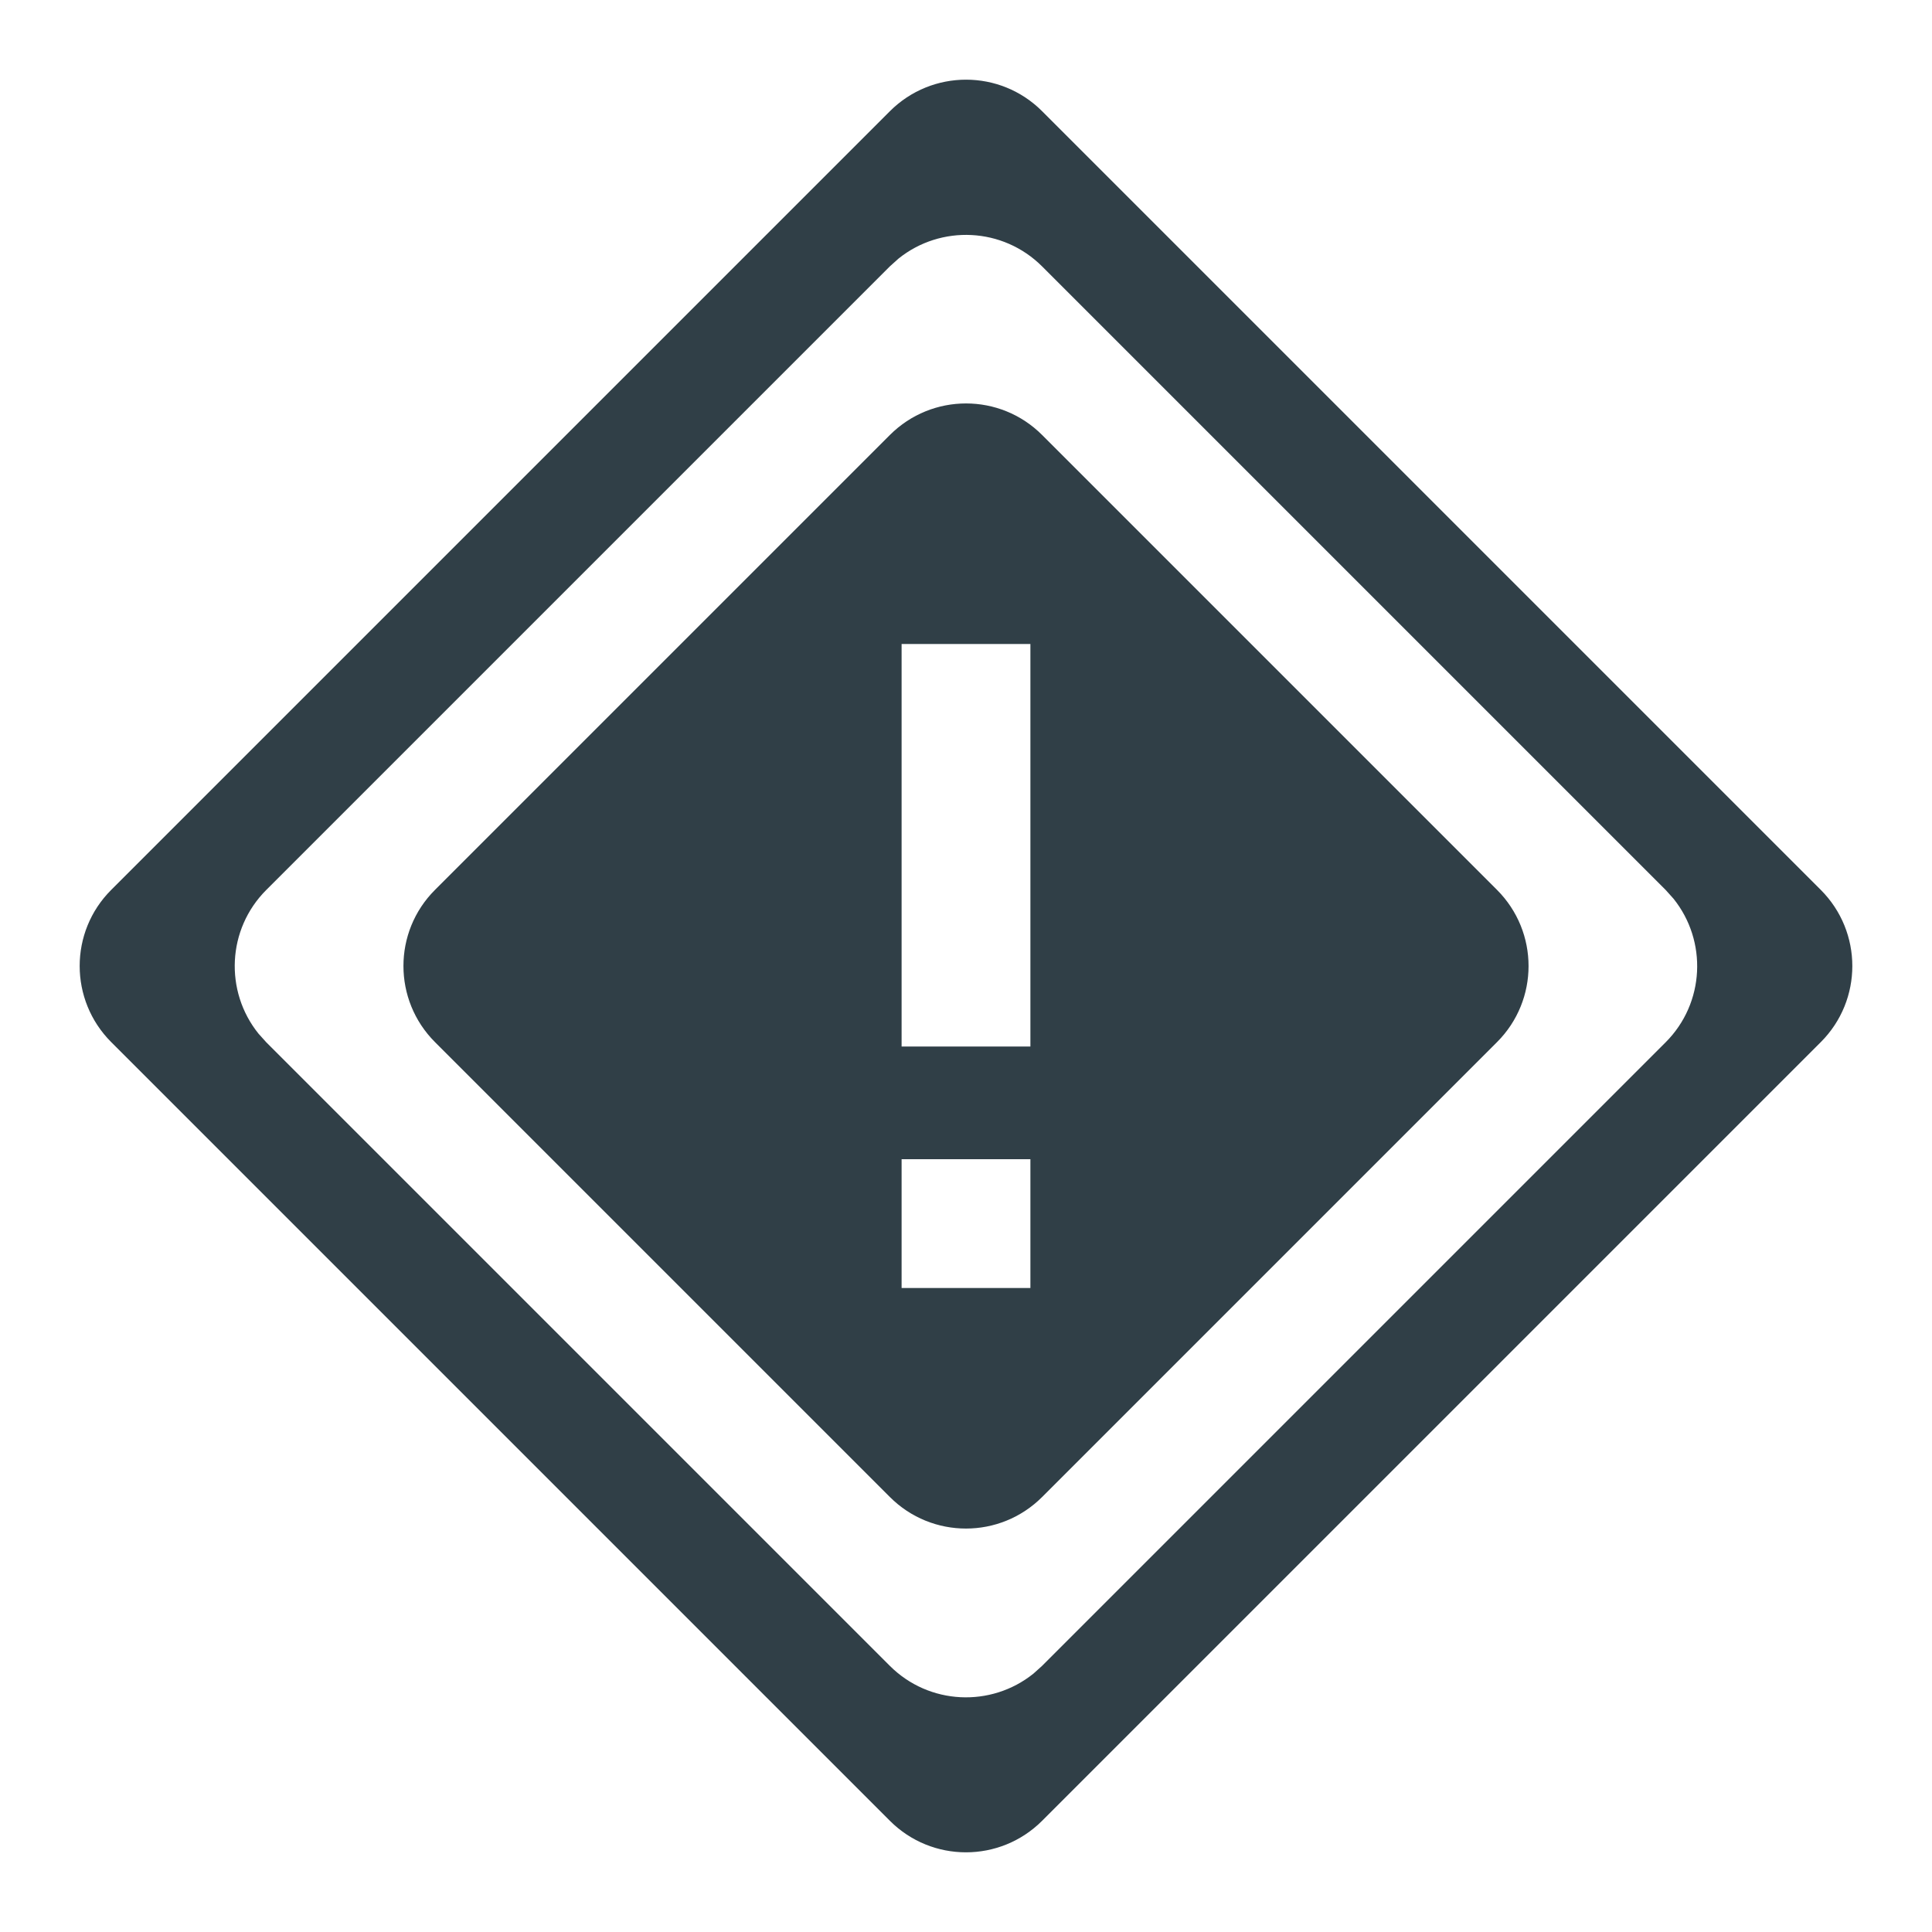
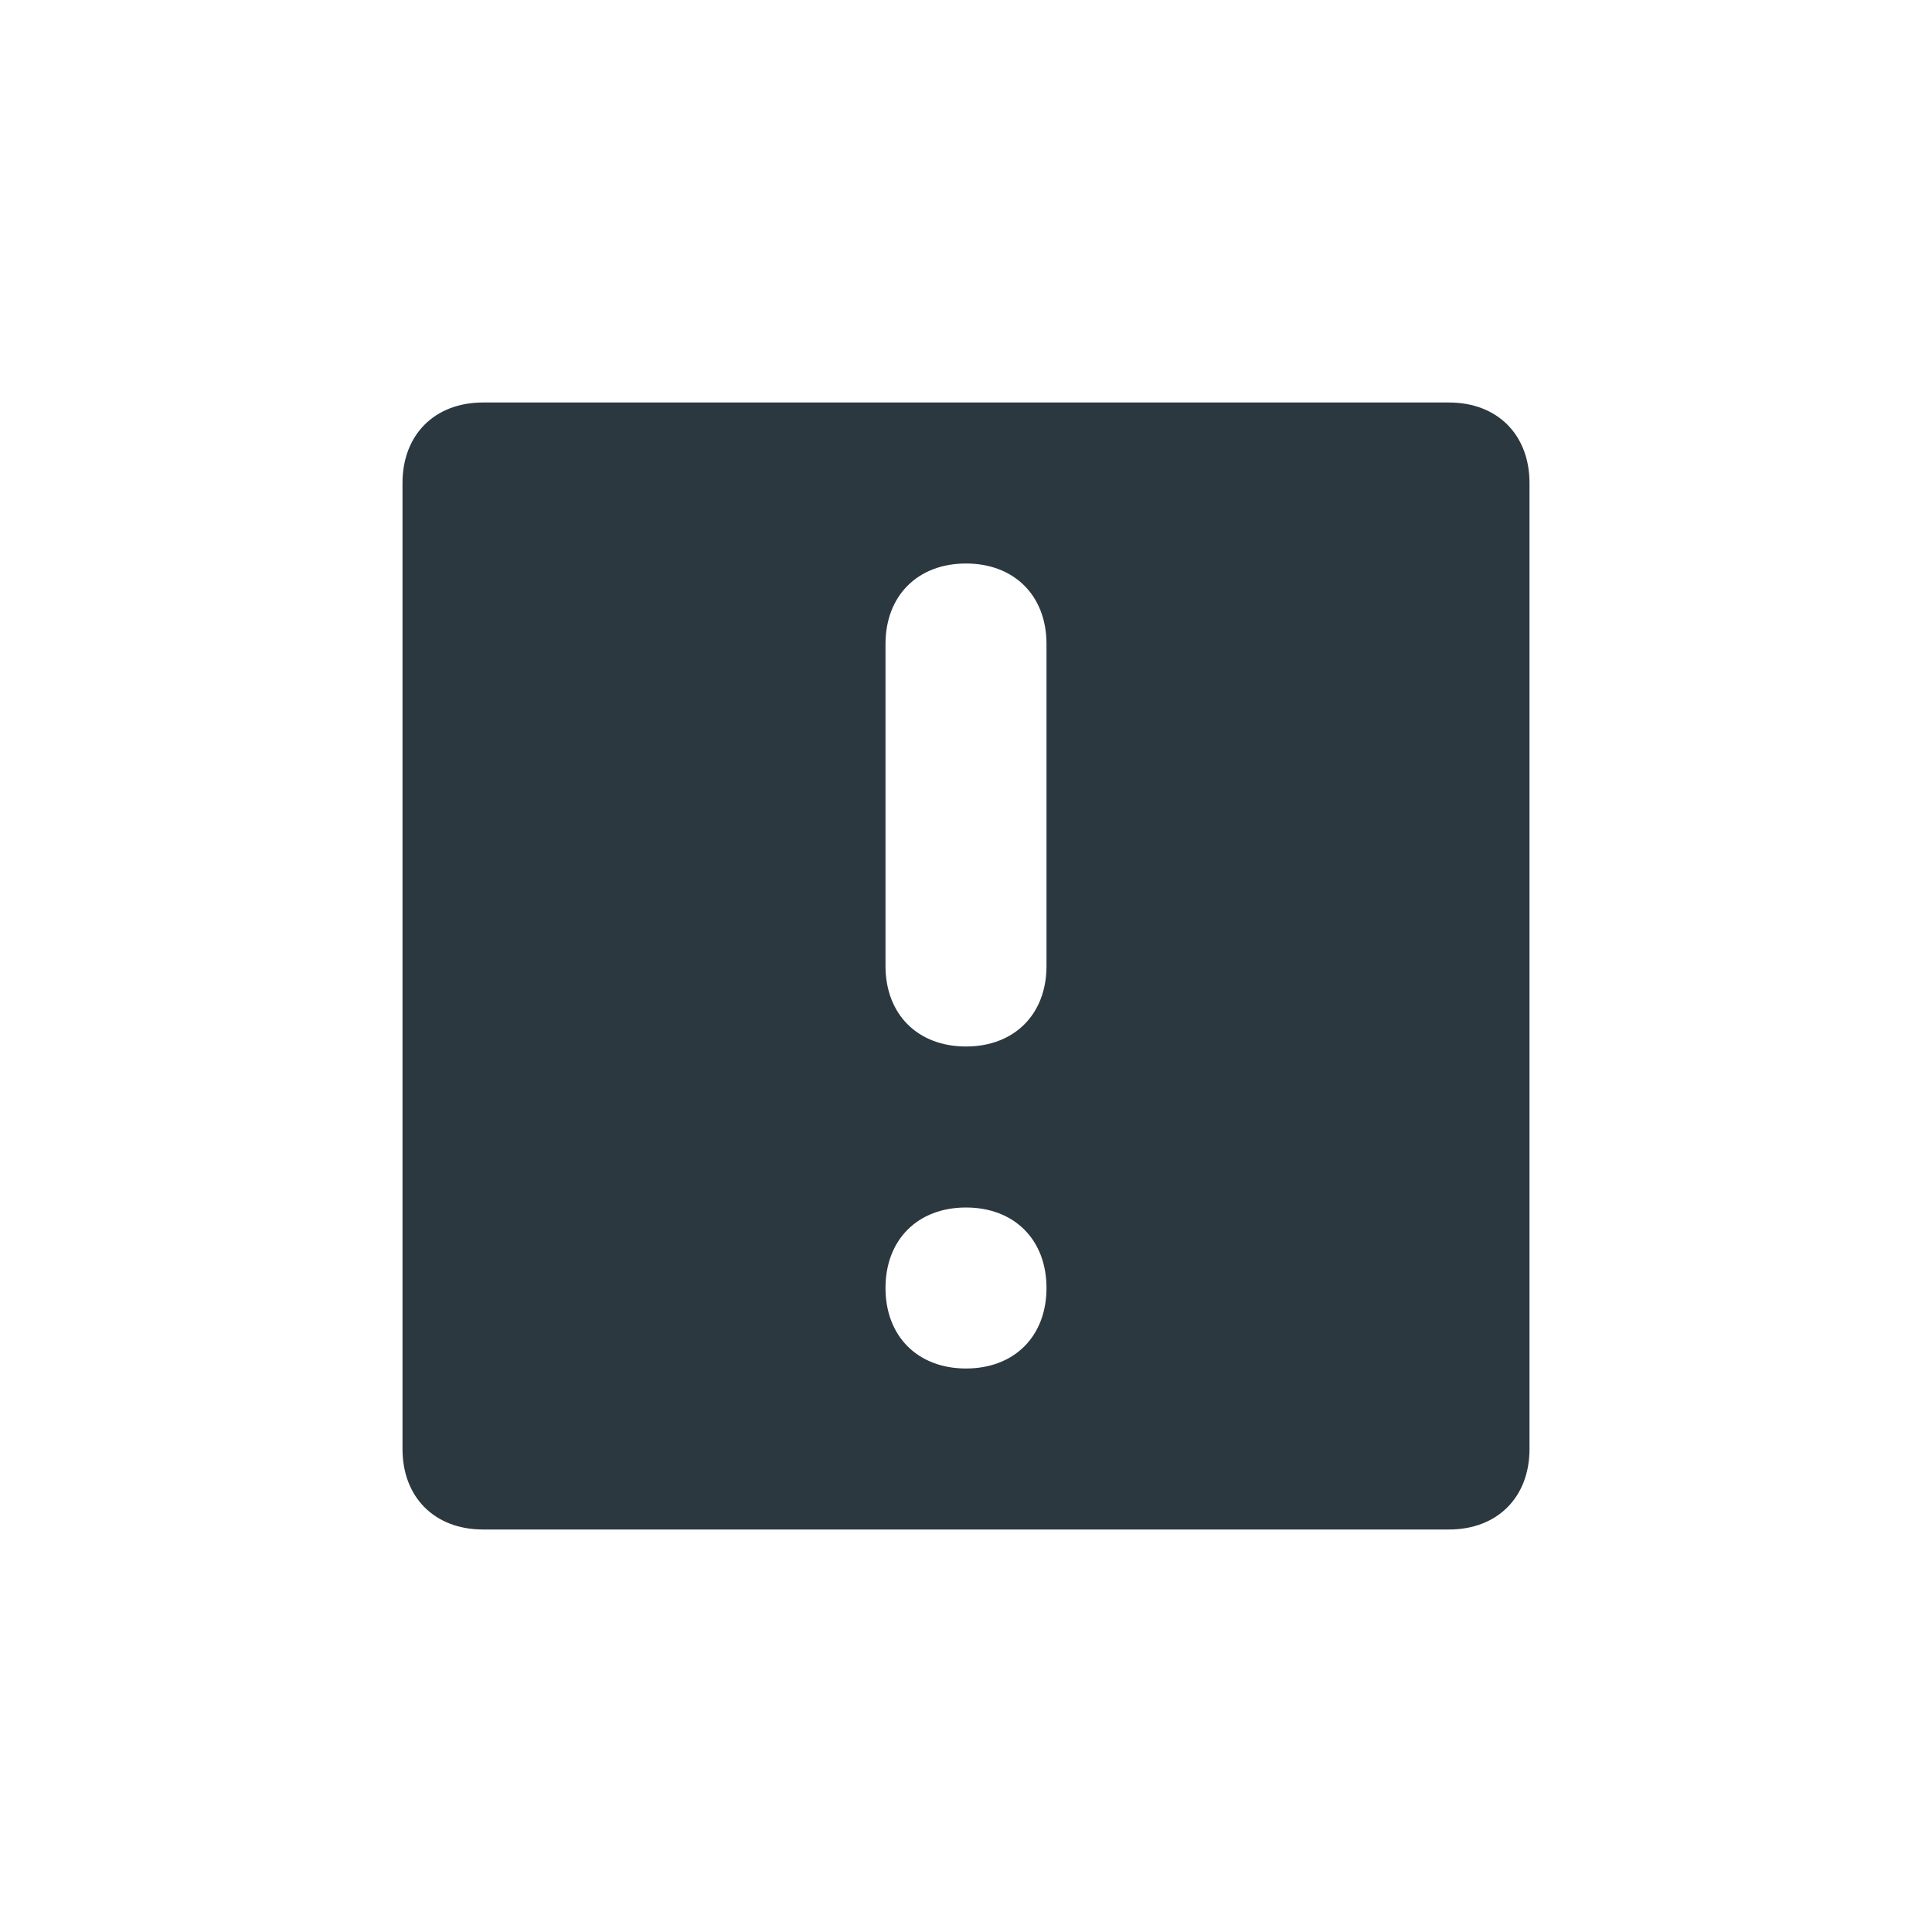
- <svg xmlns="http://www.w3.org/2000/svg" version="1.1" viewBox="0 0 24 24">
-   <g fill="none" fill-rule="evenodd">
-     <path d="m12.946 1.382 9.672 9.672c0.523 0.523 0.523 1.37 0 1.892l-9.672 9.672c-0.523 0.523-1.37 0.523-1.892 0l-9.672-9.672c-0.523-0.523-0.523-1.37 0-1.892l9.672-9.672c0.523-0.523 1.37-0.523 1.892 0zm-1.784 1.83-0.109 0.098-7.745 7.745c-0.488 0.488-0.52 1.258-0.098 1.784l0.098 0.109 7.745 7.745c0.488 0.488 1.258 0.52 1.784 0.098l0.109-0.098 7.745-7.745c0.488-0.488 0.52-1.258 0.098-1.784l-0.098-0.109-7.745-7.745c-0.488-0.488-1.258-0.52-1.784-0.098zm1.784 2.192 5.65 5.65c0.523 0.523 0.523 1.37 0 1.892l-5.65 5.65c-0.523 0.523-1.37 0.523-1.892 0l-5.65-5.65c-0.523-0.523-0.523-1.37 0-1.892l5.65-5.65c0.523-0.523 1.37-0.523 1.892 0zm-0.146 8.996h-1.6v1.6h1.6v-1.6zm0-6.4h-1.6v5h1.6v-5z" fill="#303F47" />
-   </g>
+ <svg xmlns="http://www.w3.org/2000/svg" version="1.1" id="Layer_1" x="0px" y="0px" viewBox="0 0 24 24" style="enable-background:new 0 0 24 24;" xml:space="preserve">
+   <style type="text/css">
+ 	.st0{fill-rule:evenodd;clip-rule:evenodd;fill:#2B383F;}
+ </style>
+   <path class="st0" d="M18,5c0.6,0,1,0.4,1,1v12c0,0.6-0.4,1-1,1H6c-0.6,0-1-0.4-1-1V6c0-0.6,0.4-1,1-1H18z M12,15c-0.6,0-1,0.4-1,1  s0.4,1,1,1s1-0.4,1-1S12.6,15,12,15z M12,7c-0.6,0-1,0.4-1,1l0,0v4c0,0.6,0.4,1,1,1s1-0.4,1-1l0,0V8C13,7.4,12.6,7,12,7z" />
</svg>
